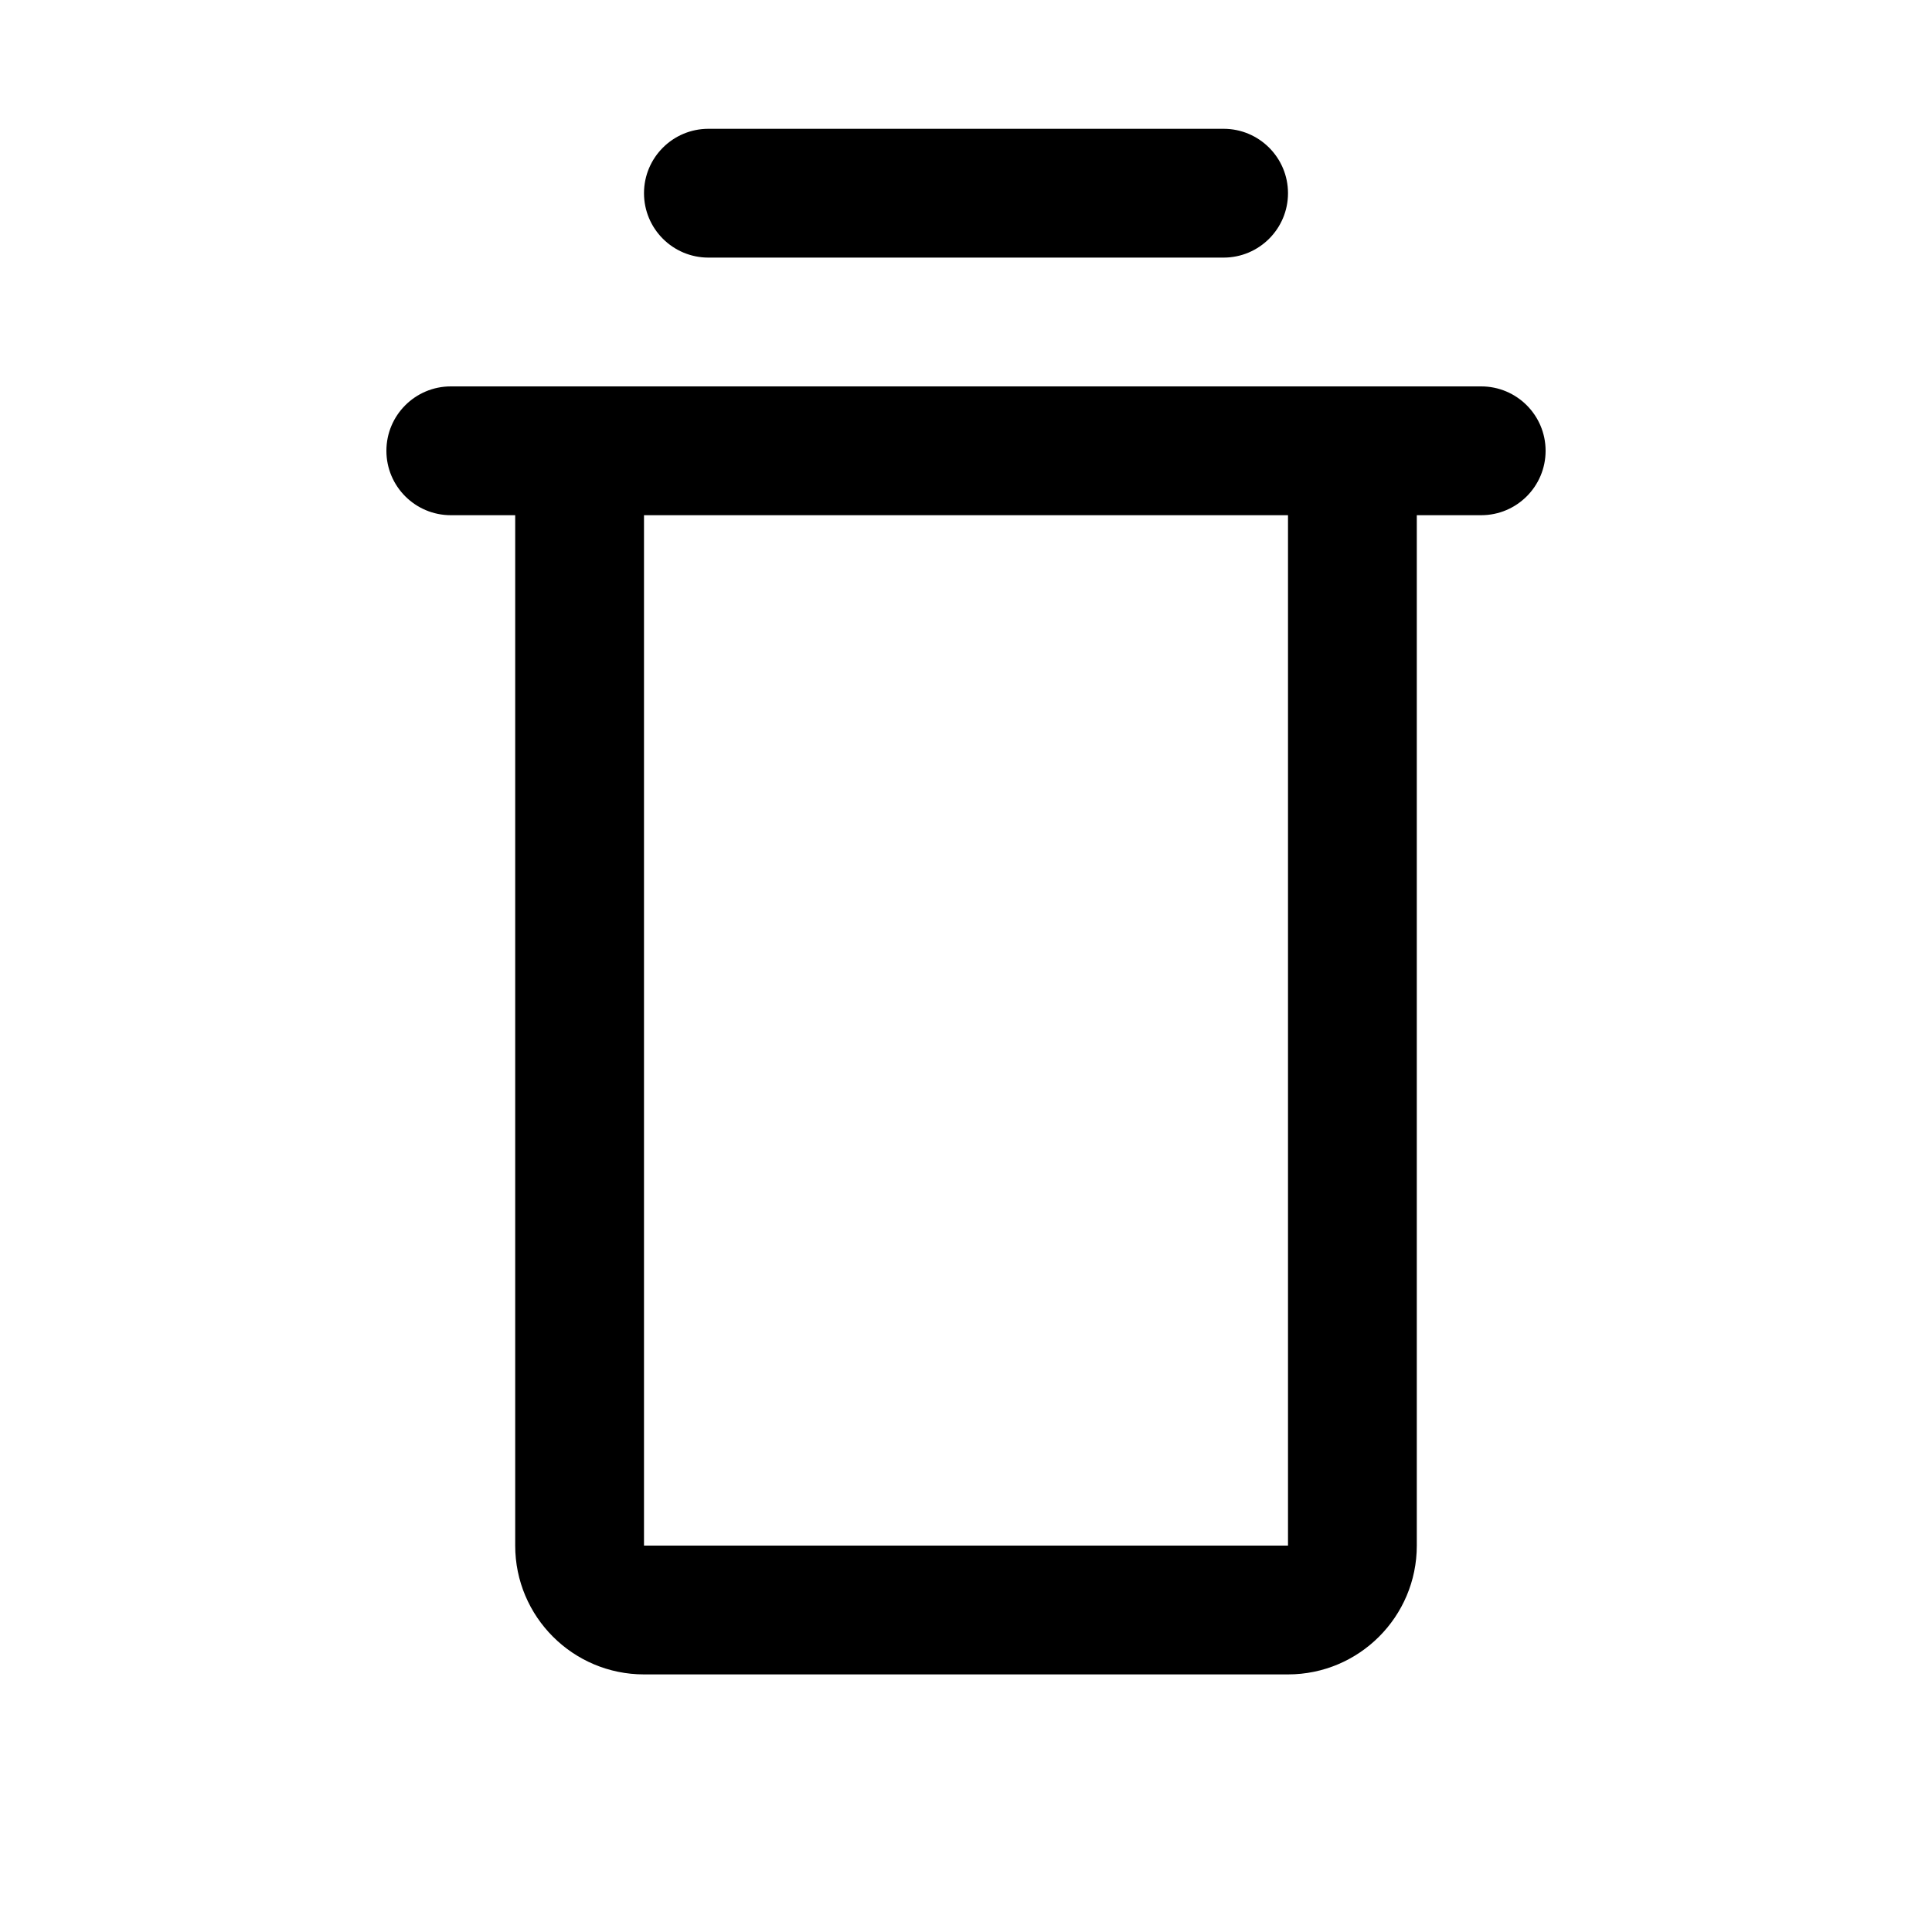
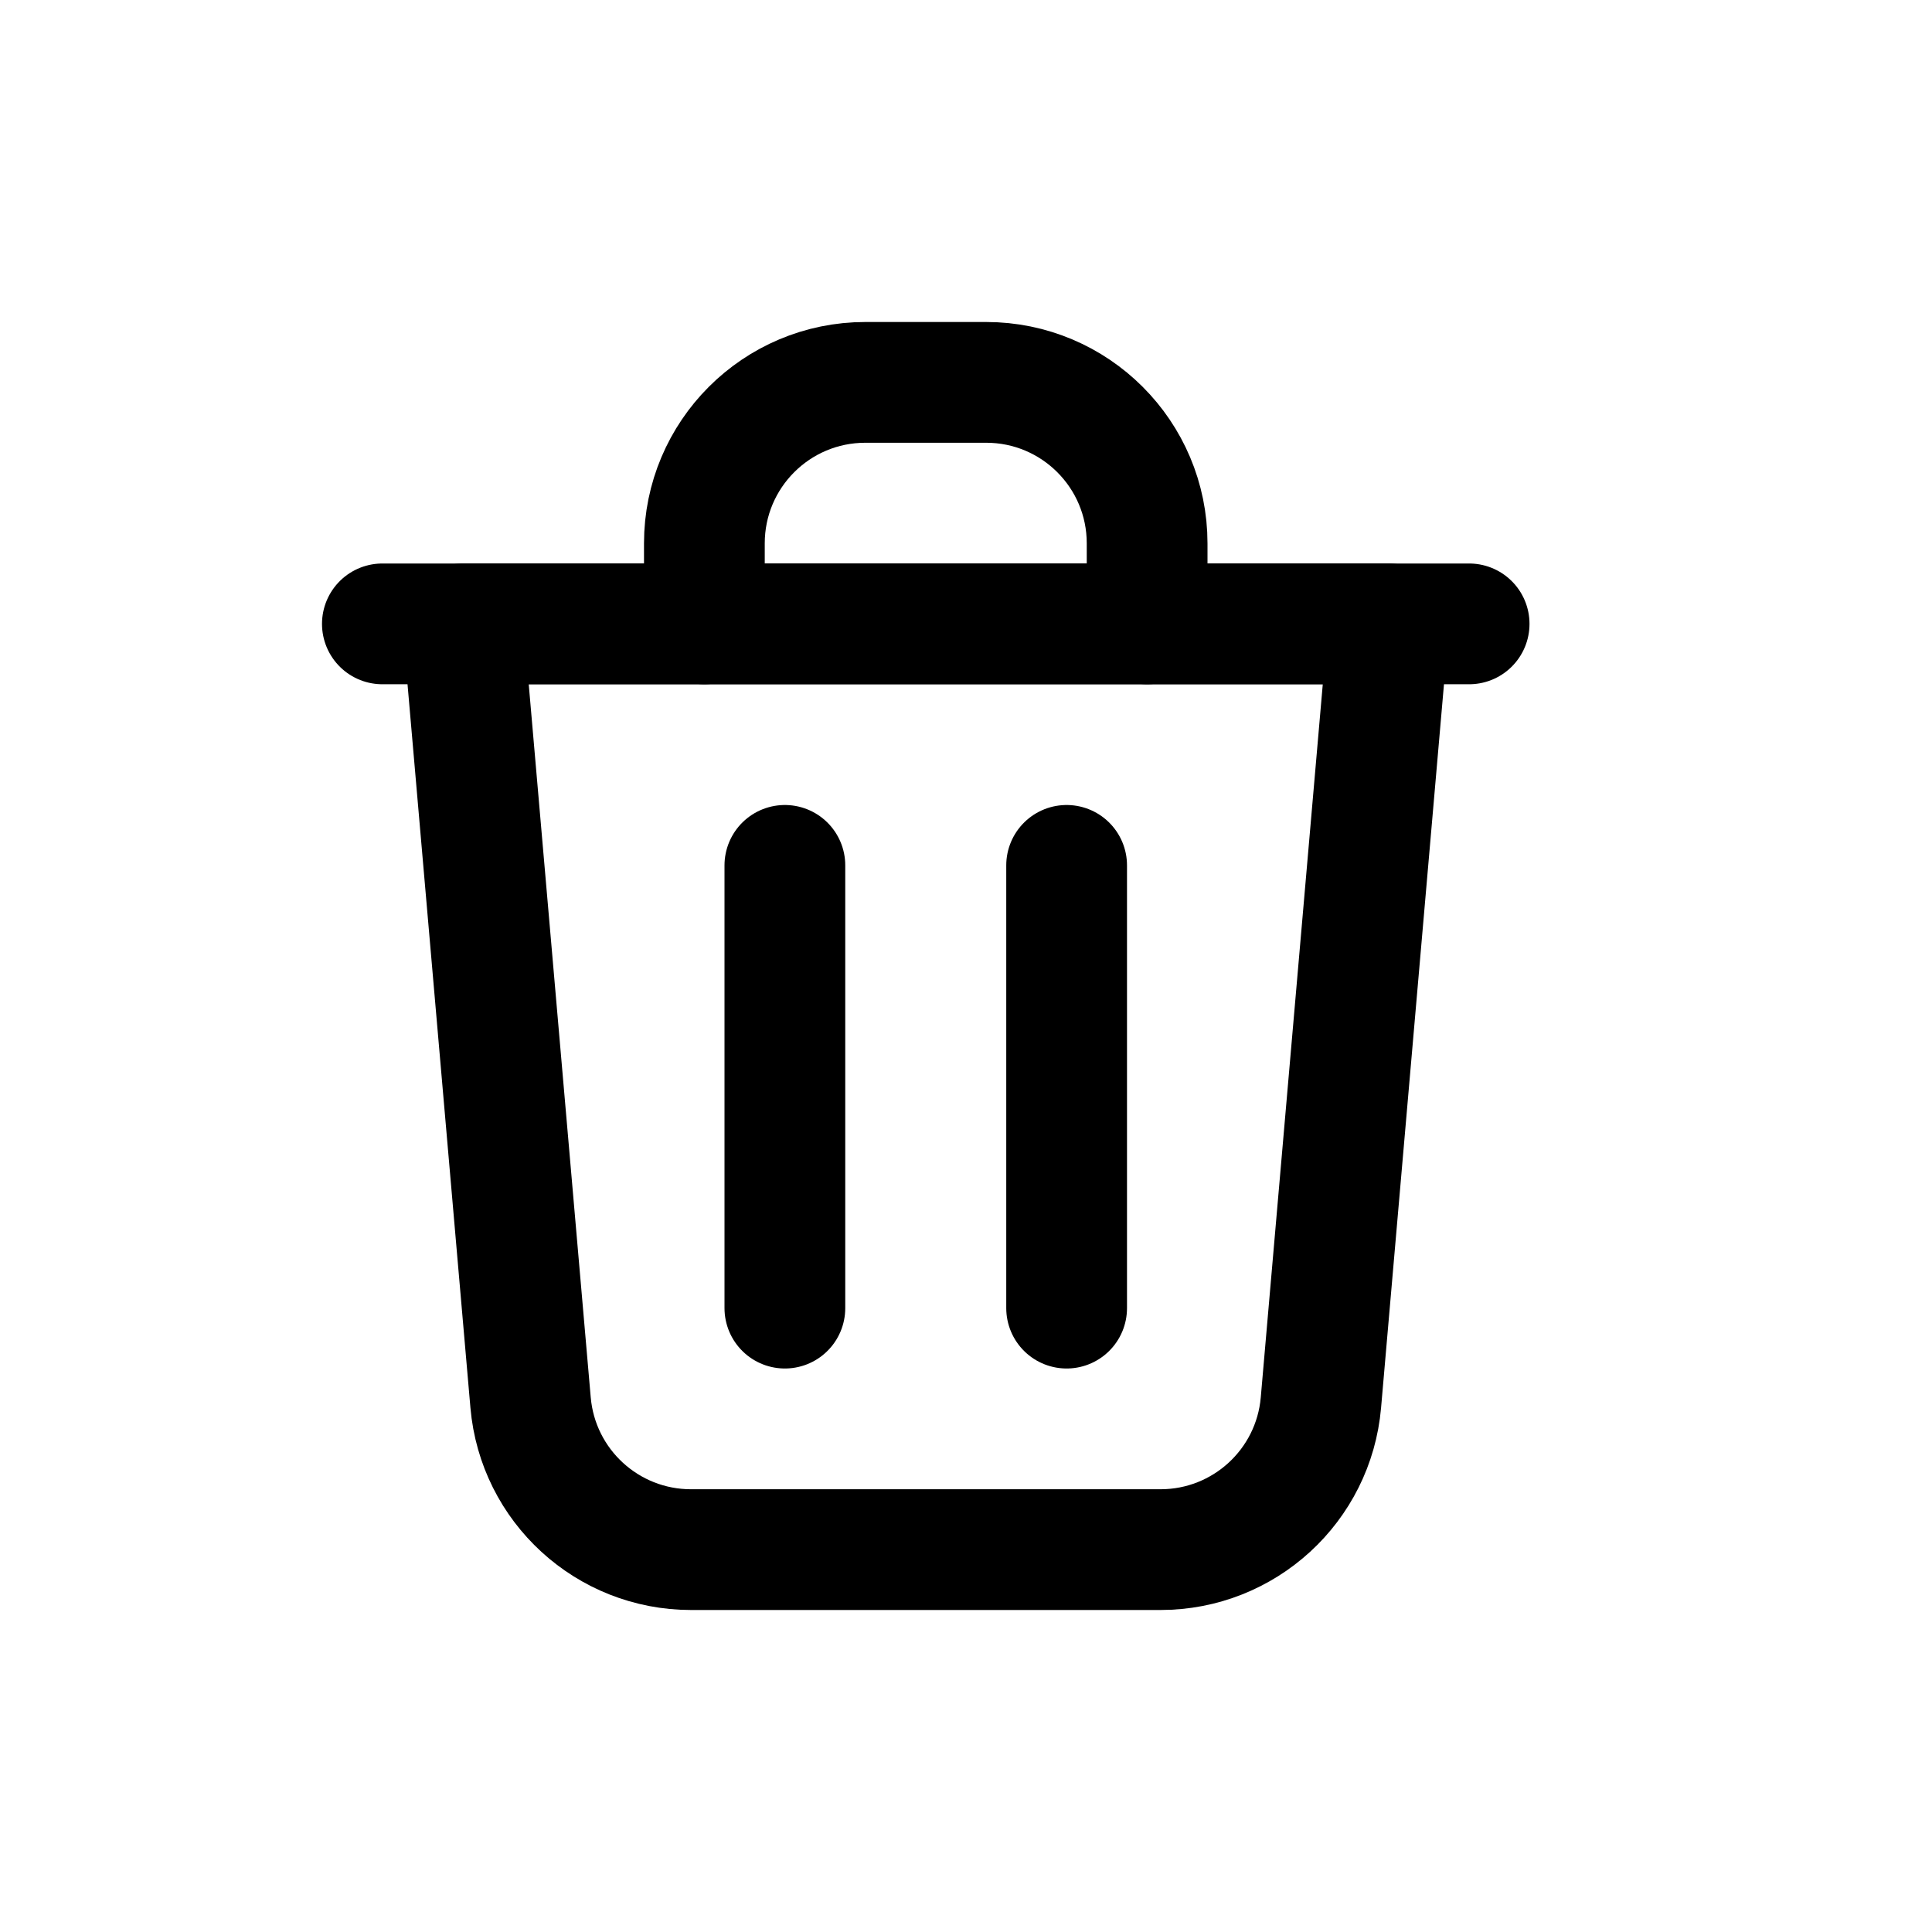
- <svg xmlns="http://www.w3.org/2000/svg" width="15" height="15" viewBox="0 0 15 15" fill="none">
-   <path d="M5.5 1C5.224 1 5 1.224 5 1.5C5 1.776 5.224 2 5.5 2H9.5C9.776 2 10 1.776 10 1.5C10 1.224 9.776 1 9.5 1H5.5ZM3 3.5C3 3.224 3.224 3 3.5 3H5H10H11.5C11.776 3 12 3.224 12 3.5C12 3.776 11.776 4 11.5 4H11V12C11 12.552 10.552 13 10 13H5C4.448 13 4 12.552 4 12V4L3.5 4C3.224 4 3 3.776 3 3.5ZM5 4H10V12H5V4Z" fill="currentColor" fill-rule="evenodd" clip-rule="evenodd" />
+ <svg xmlns="http://www.w3.org/2000/svg" width="24" height="24" viewBox="0 0 24 24" fill="none">
+   <path d="M5.75 7.75L6.591 17.423C6.681 18.457 7.546 19.25 8.584 19.25H14.416C15.454 19.25 16.319 18.457 16.409 17.423L17.25 7.75H5.75Z" stroke="currentColor" stroke-width="1.5" stroke-linecap="round" stroke-linejoin="round" />
+   <path d="M9.75 10.75V16.25" stroke="currentColor" stroke-width="1.5" stroke-linecap="round" stroke-linejoin="round" />
+   <path d="M13.25 10.75V16.25" stroke="currentColor" stroke-width="1.5" stroke-linecap="round" stroke-linejoin="round" />
+   <path d="M8.75 7.75V6.75C8.75 5.645 9.645 4.75 10.75 4.75H12.25C13.355 4.75 14.25 5.645 14.25 6.75V7.75" stroke="currentColor" stroke-width="1.5" stroke-linecap="round" stroke-linejoin="round" />
+   <path d="M4.75 7.75H18.25" stroke="currentColor" stroke-width="1.5" stroke-linecap="round" stroke-linejoin="round" />
</svg>
